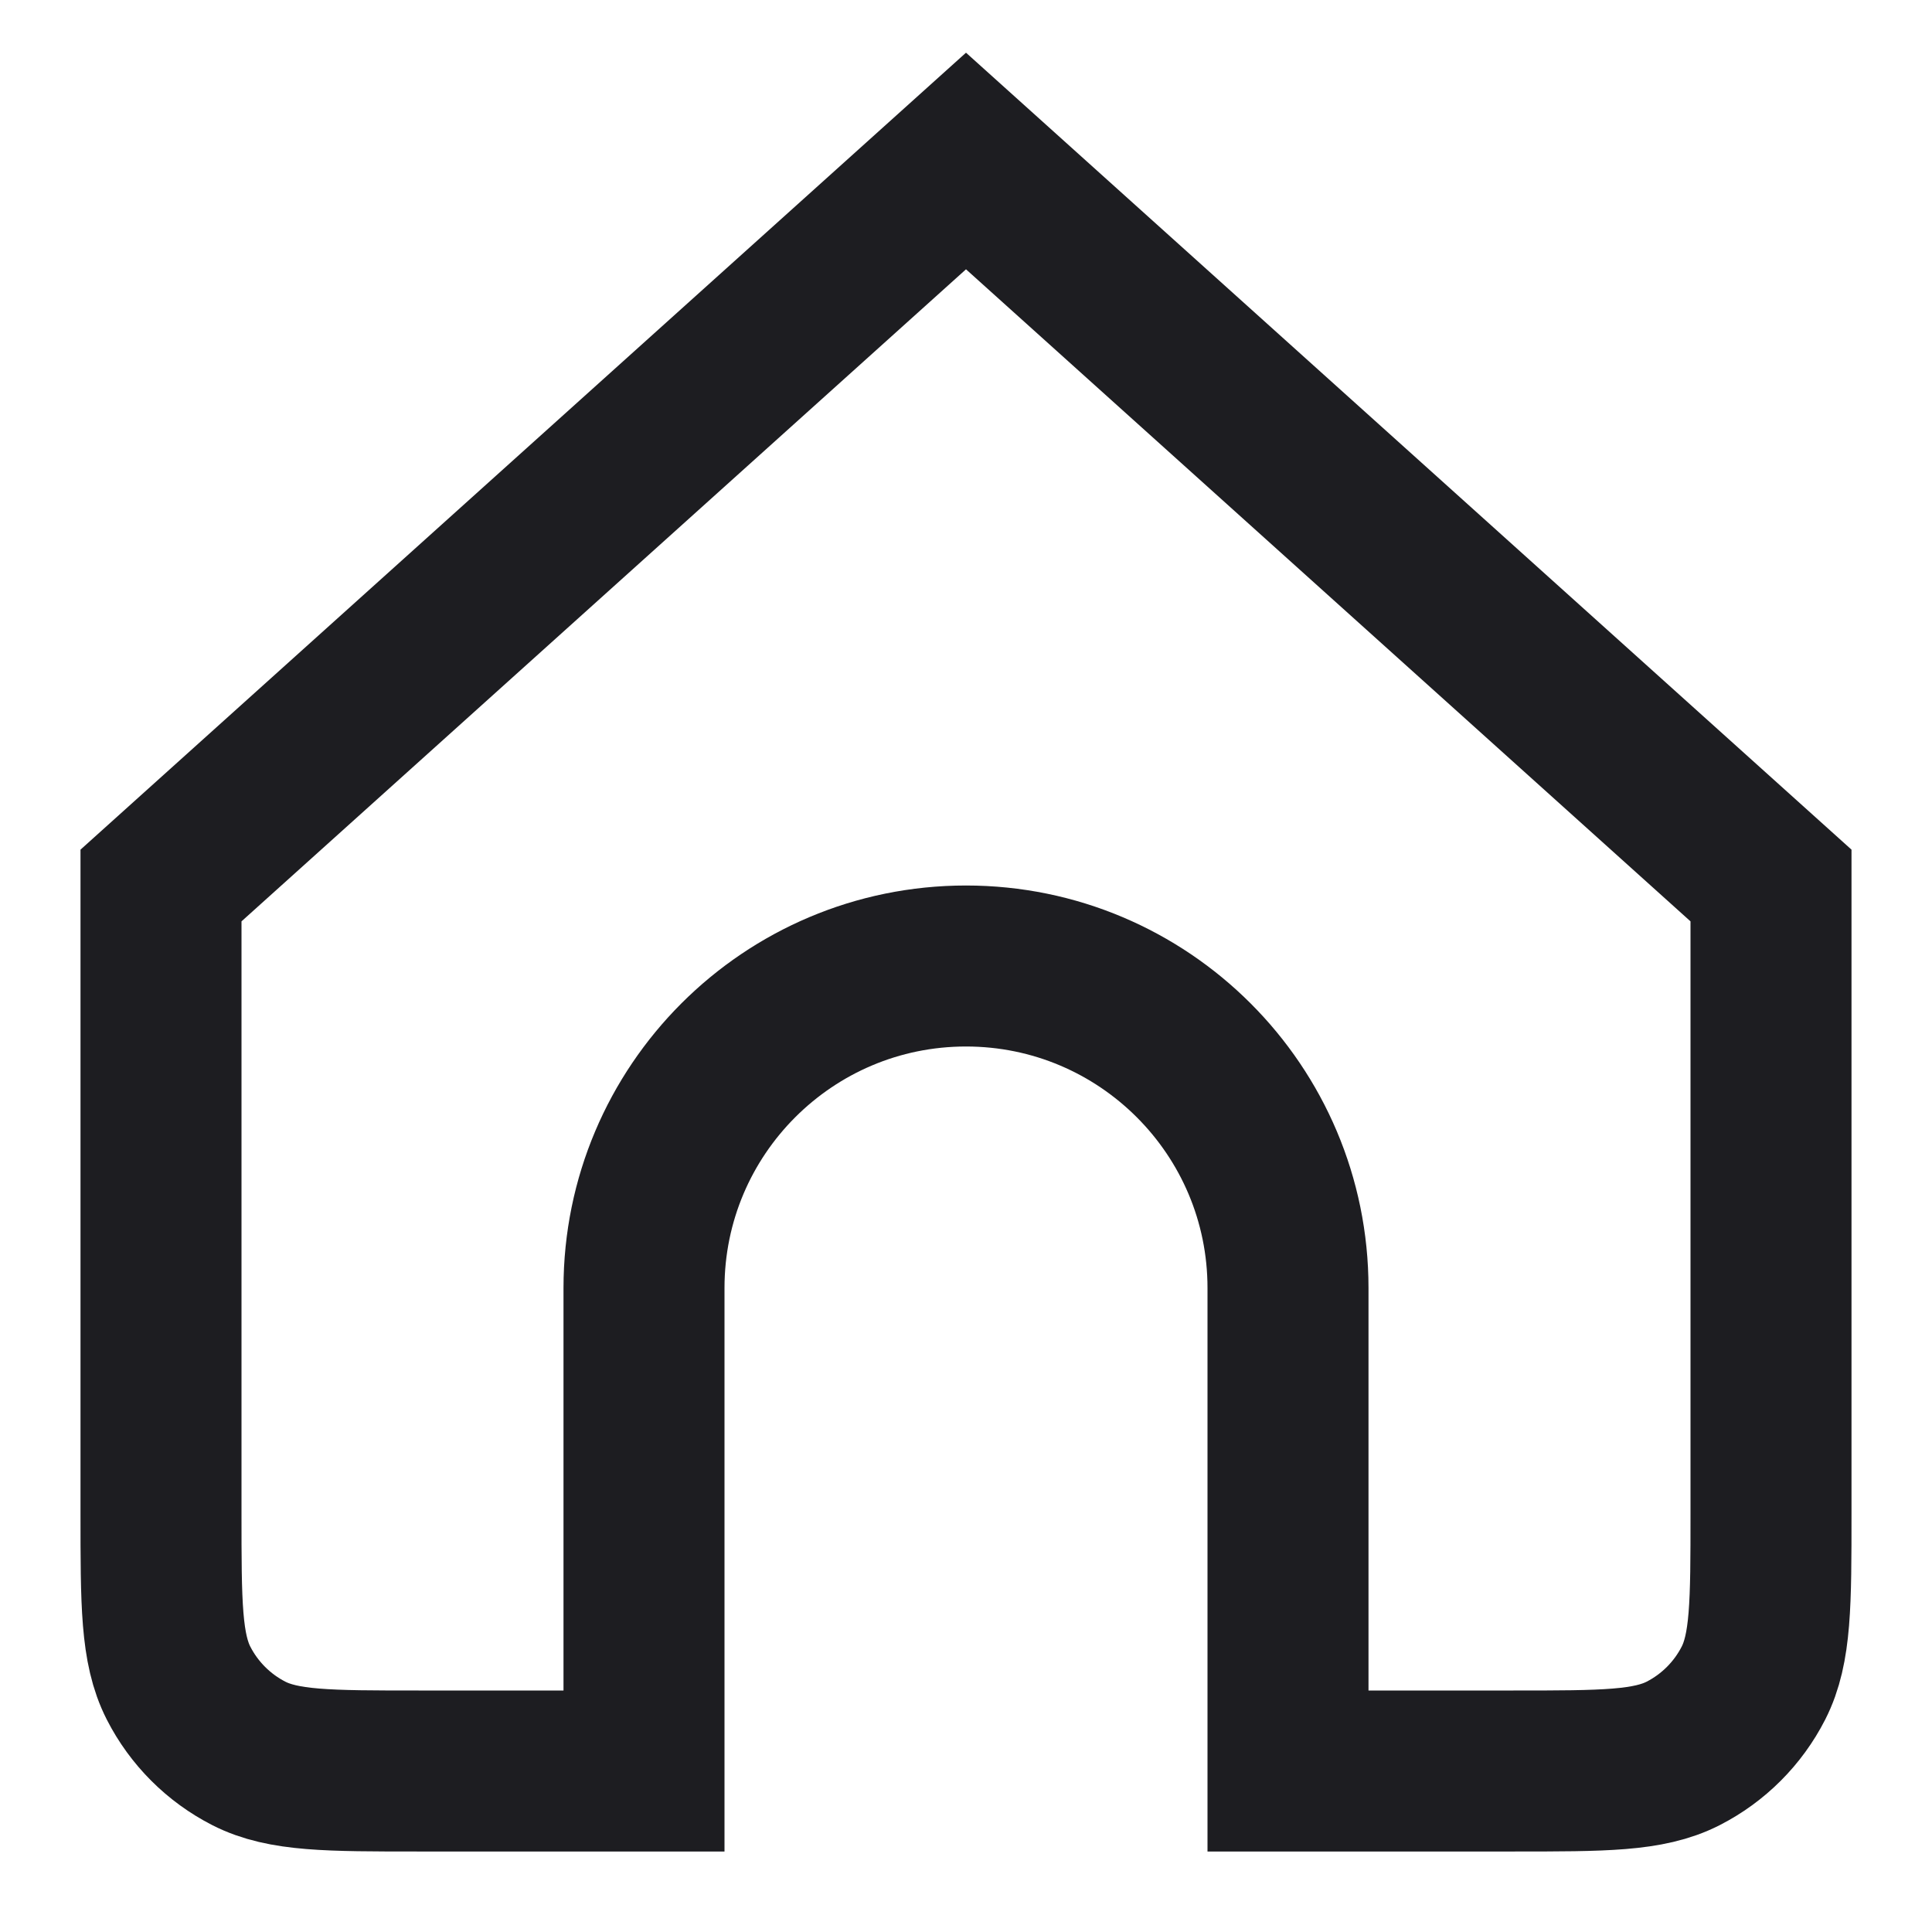
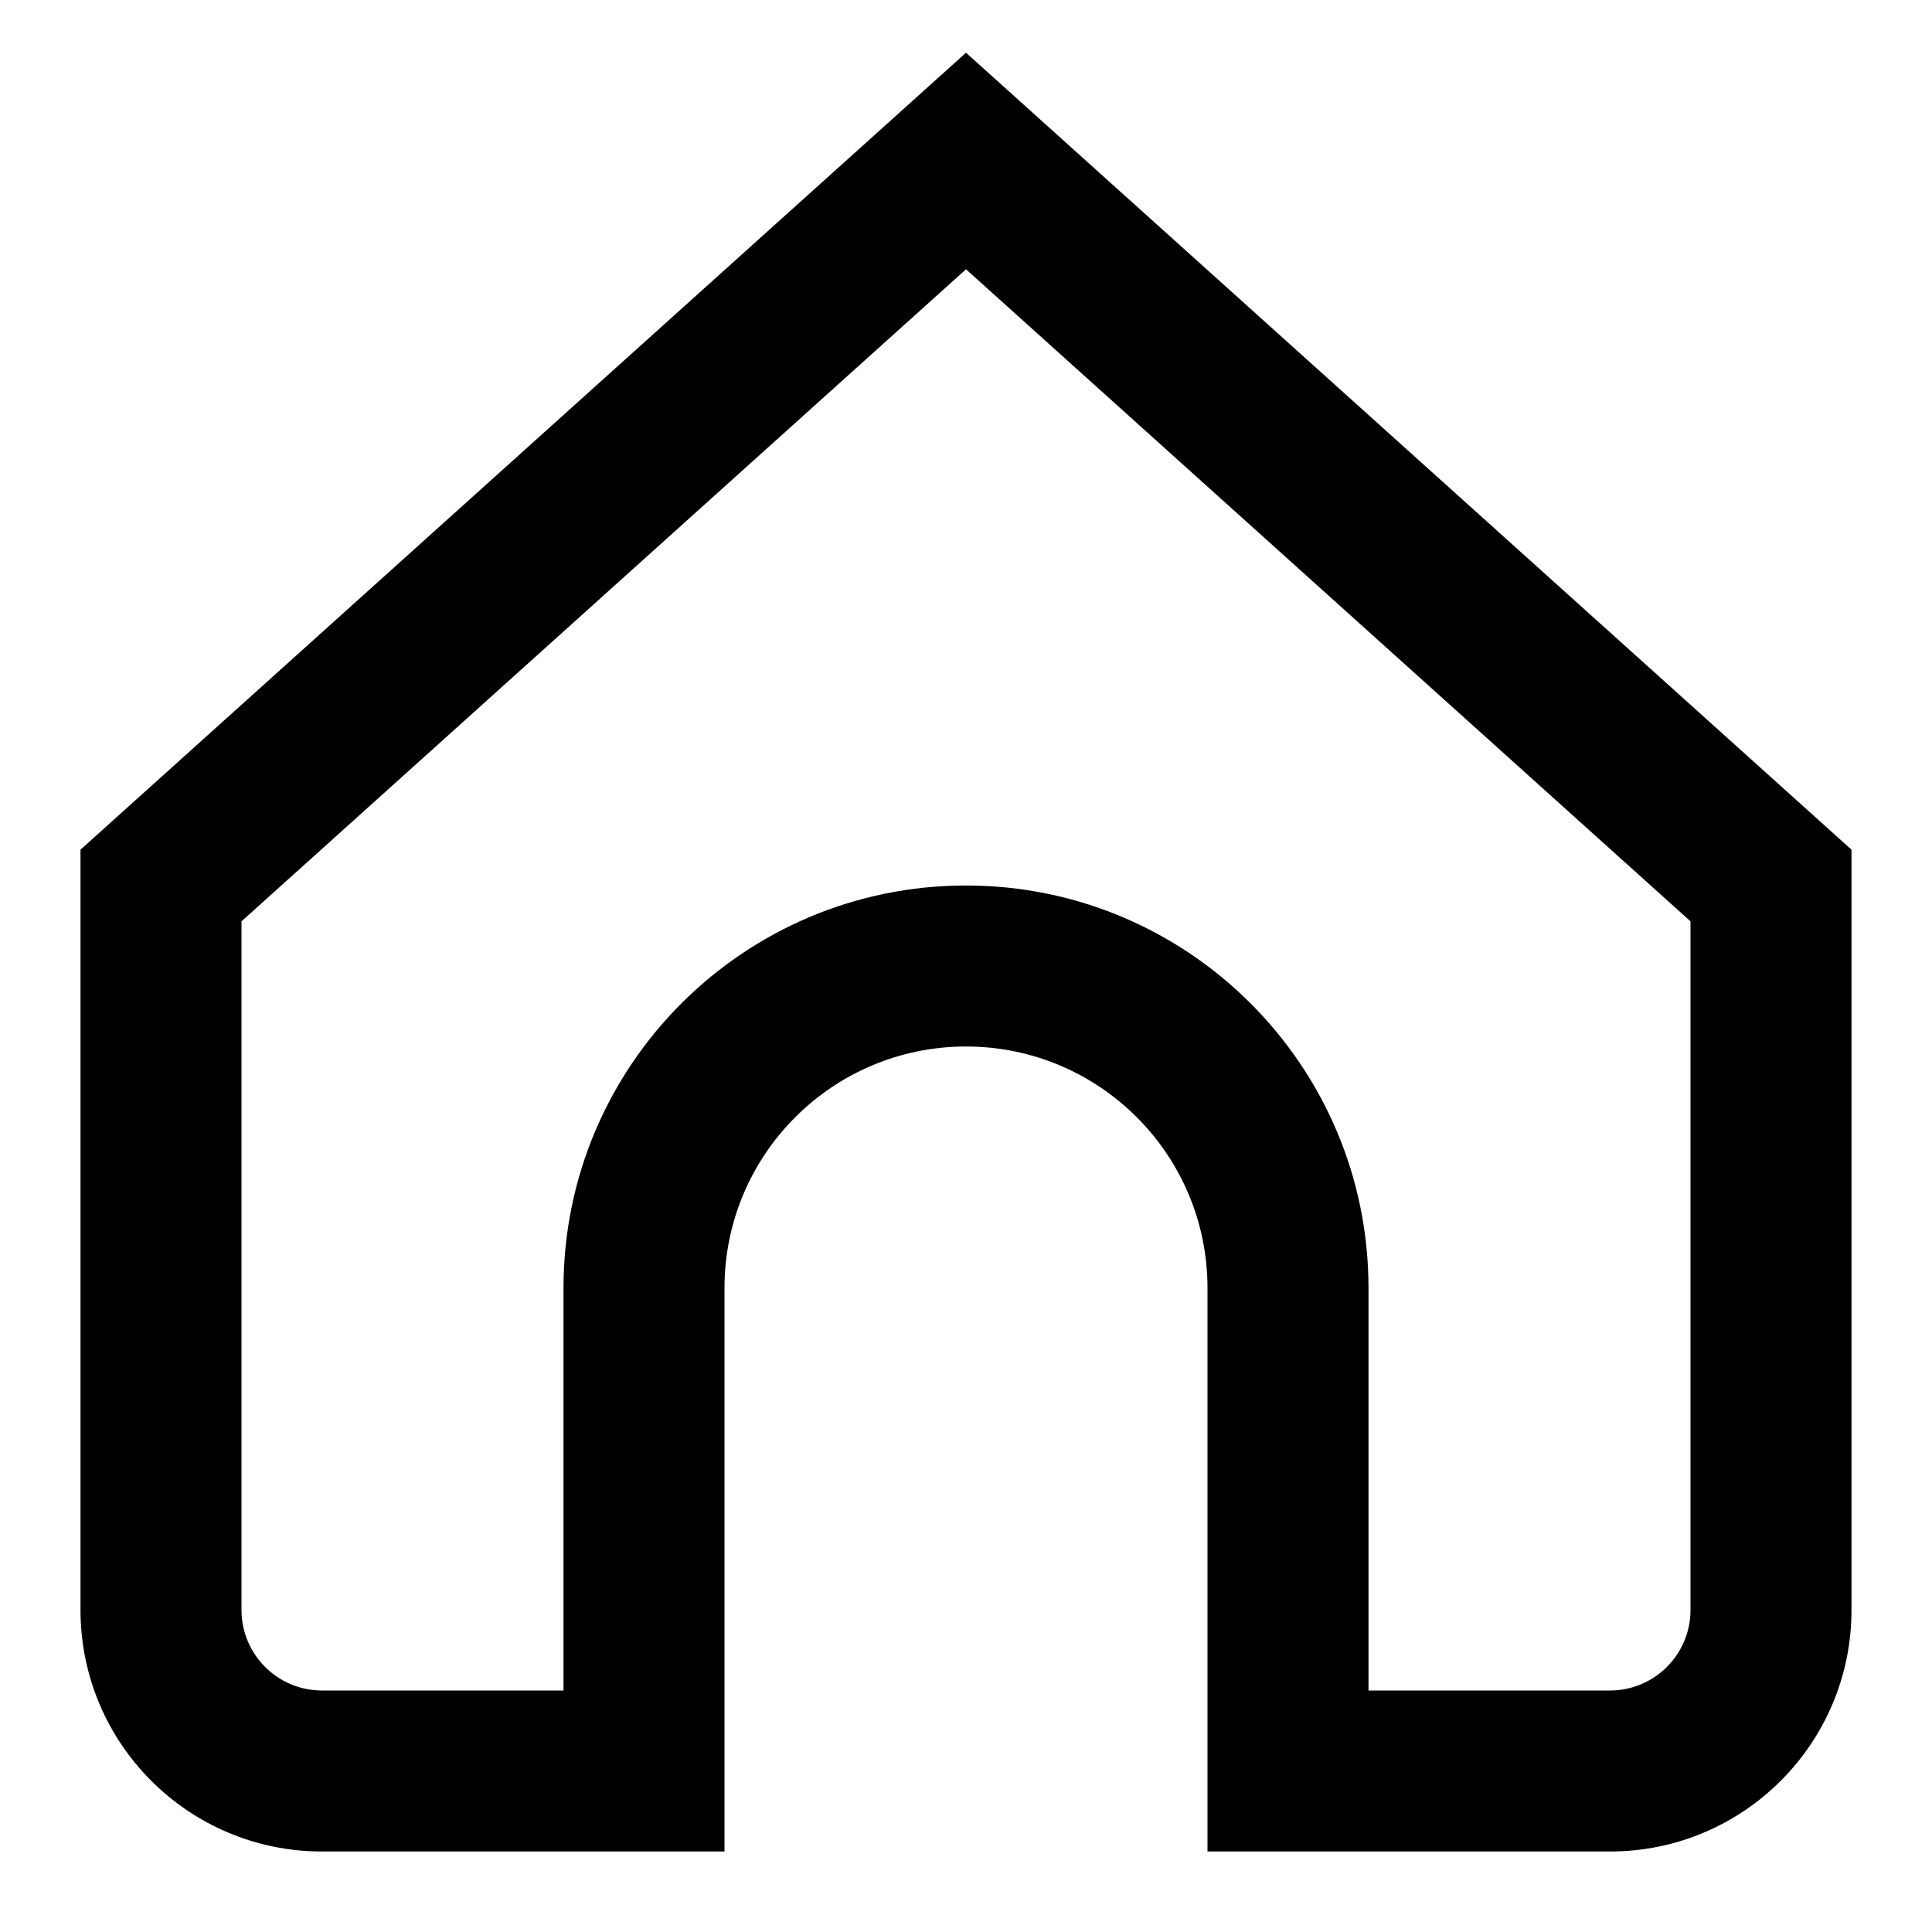
<svg xmlns="http://www.w3.org/2000/svg" width="24" height="24" viewBox="0 0 24 24" fill="none">
-   <path d="M12 2L22 11V18.8C22 19.92 22 20.48 21.782 20.908C21.59 21.284 21.284 21.59 20.908 21.782C20.48 22 19.92 22 18.8 22H16V16C16 13.791 14.209 12 12 12V12C9.791 12 8 13.791 8 16V22H5.2C4.08 22 3.52 22 3.092 21.782C2.716 21.59 2.41 21.284 2.218 20.908C2 20.48 2 19.92 2 18.8V11L12 2Z" stroke="#1D1D21" stroke-width="2" stroke-miterlimit="10" />
+   <path fill-rule="evenodd" clip-rule="evenodd" d="M12 0.655L12.669 1.257L22.669 10.257L23 10.555V11V20C23 21.657 21.657 23 20 23H16H15V22V16C15 14.343 13.657 13 12 13C10.343 13 9 14.343 9 16V22V23H8H4C2.343 23 1 21.657 1 20V11V10.555L1.331 10.257L11.331 1.257L12 0.655ZM3 11.445V20C3 20.552 3.448 21 4 21H7V16C7 13.239 9.239 11 12 11C14.761 11 17 13.239 17 16V21H20C20.552 21 21 20.552 21 20V11.445L12 3.345L3 11.445Z" fill="black" />
</svg>
